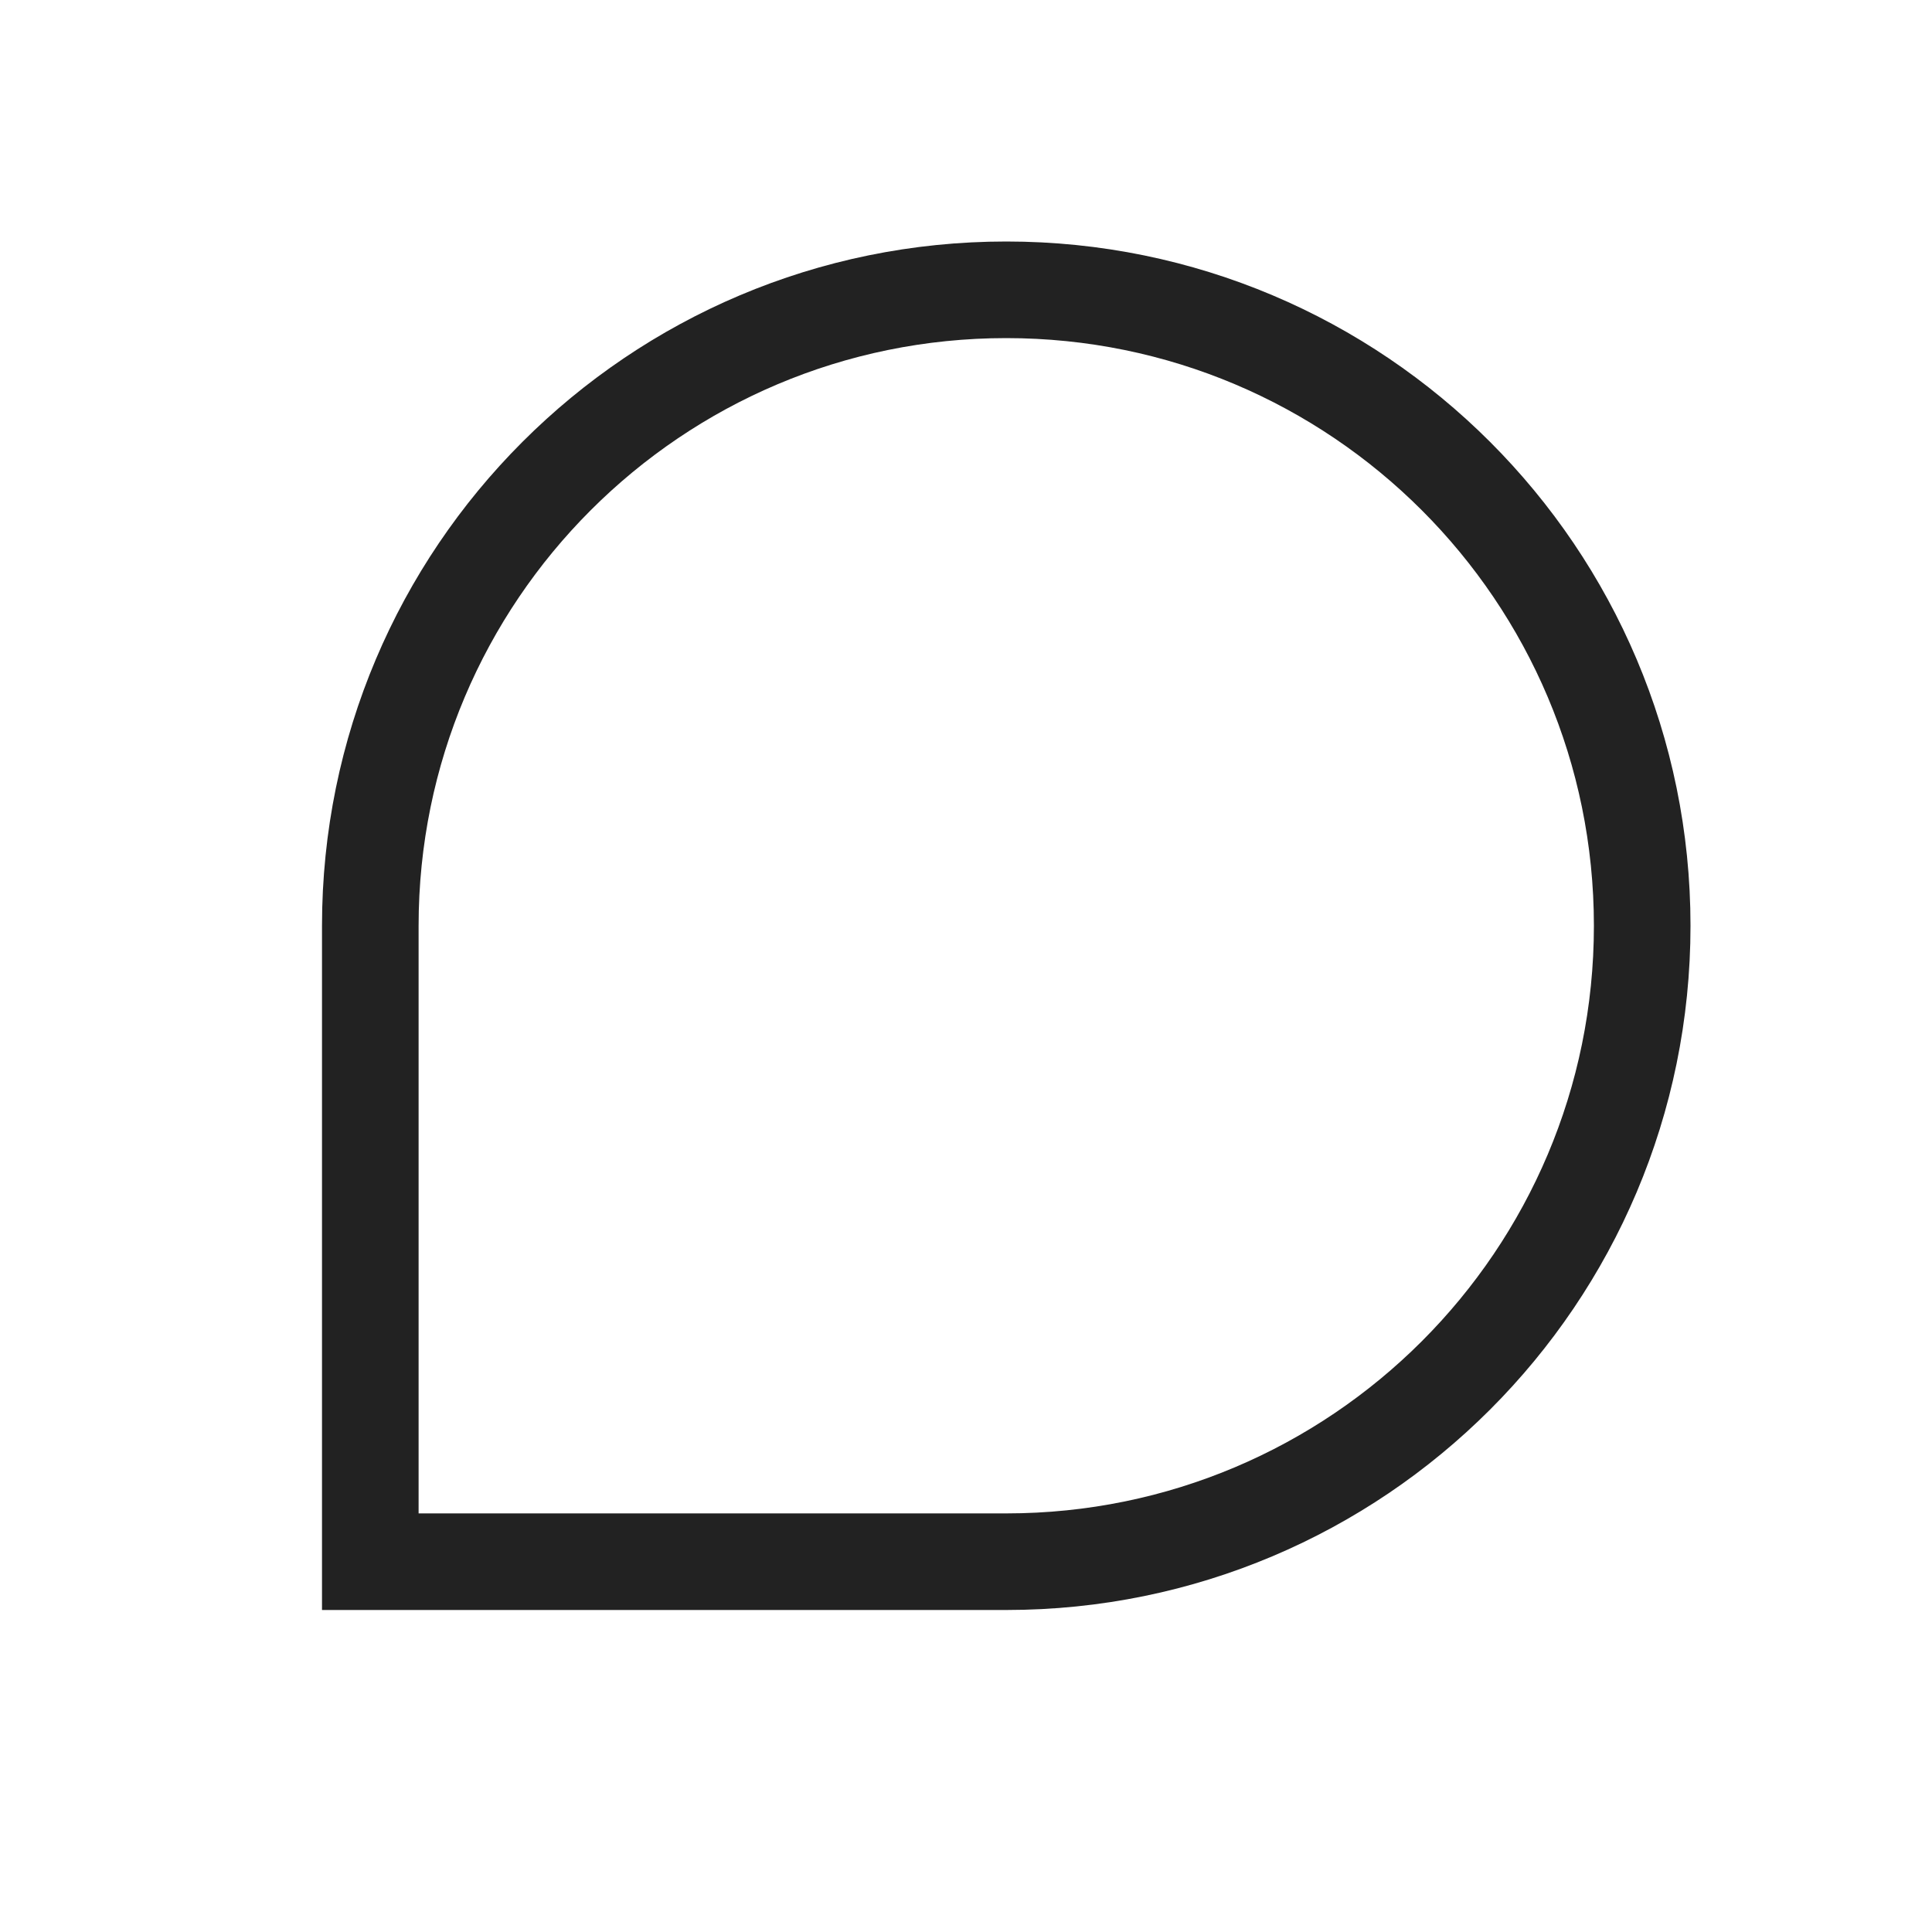
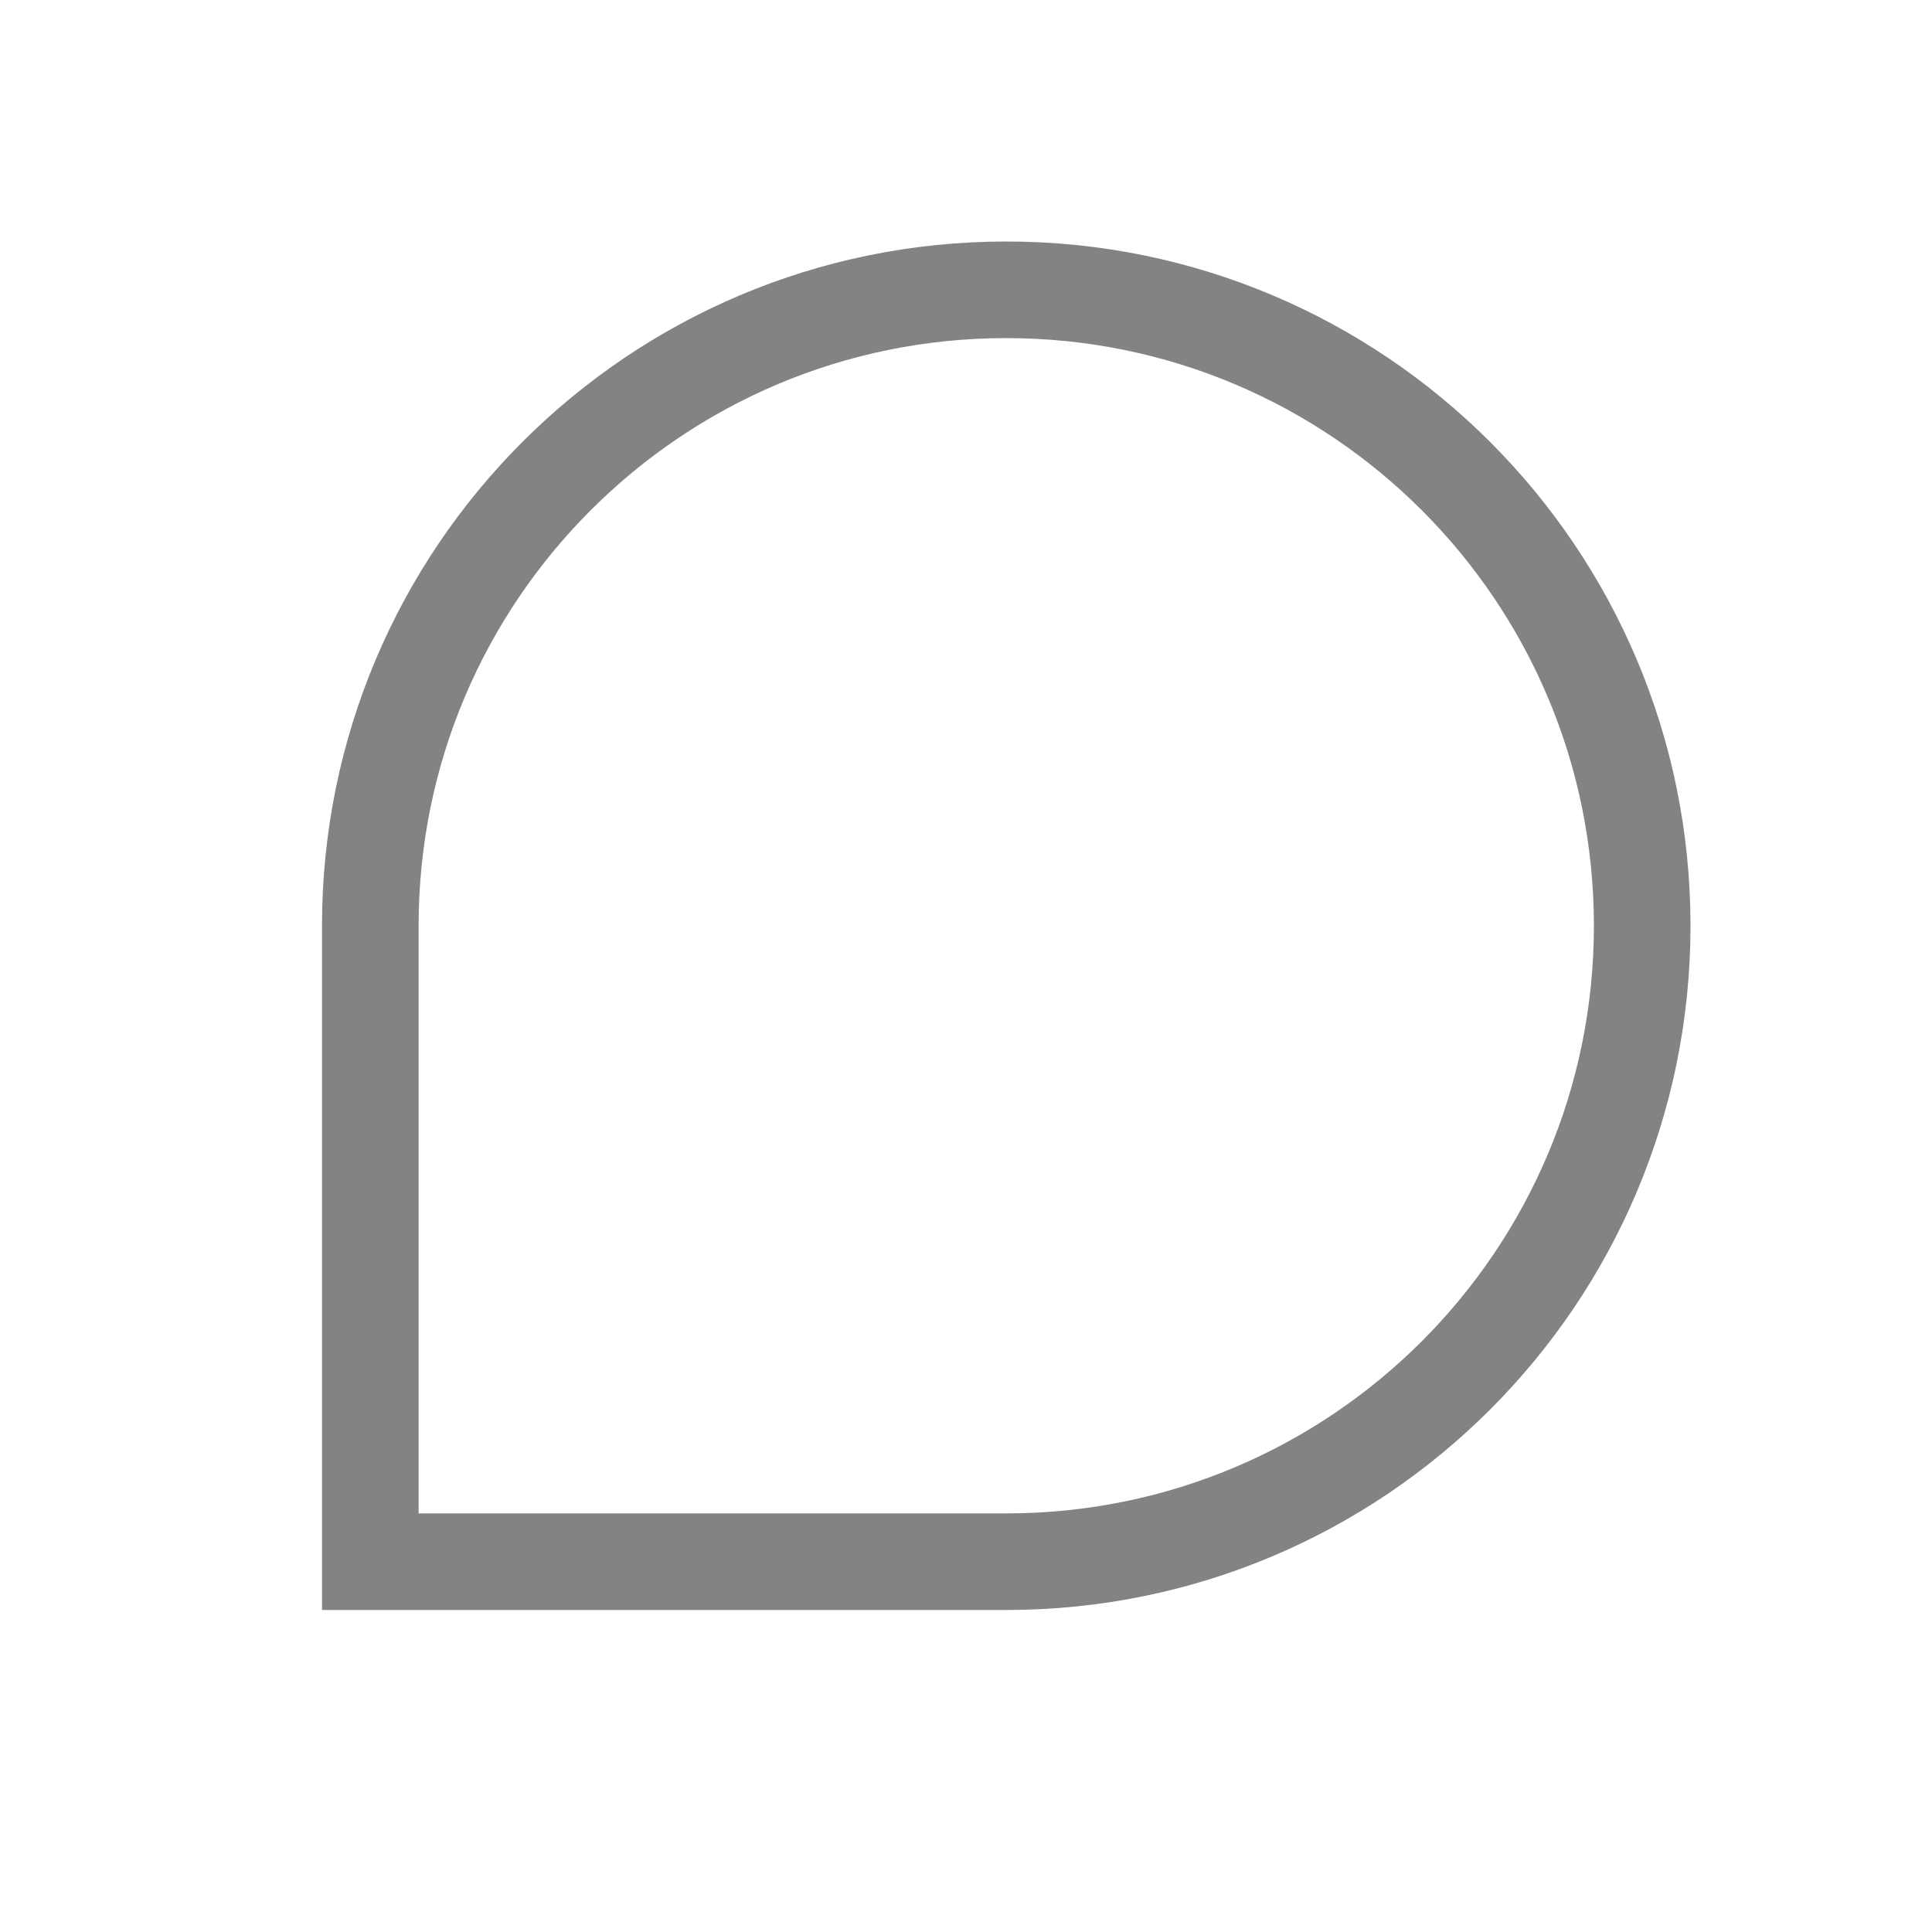
<svg xmlns="http://www.w3.org/2000/svg" width="24" height="24" viewBox="0 0 24 24" fill="none">
-   <path d="M12.5 3.6C16.863 3.6 20.4 7.137 20.4 11.5C20.4 15.863 16.863 19.4 12.5 19.4H4.6V11.5C4.6 7.137 8.137 3.6 12.5 3.6Z" stroke="#222222" stroke-width="1.2" />
+   <path d="M12.5 3.6C16.863 3.6 20.4 7.137 20.4 11.5C20.4 15.863 16.863 19.4 12.5 19.4H4.6V11.5C4.6 7.137 8.137 3.6 12.5 3.6Z" stroke="#838383" stroke-width="1.2" />
</svg>
